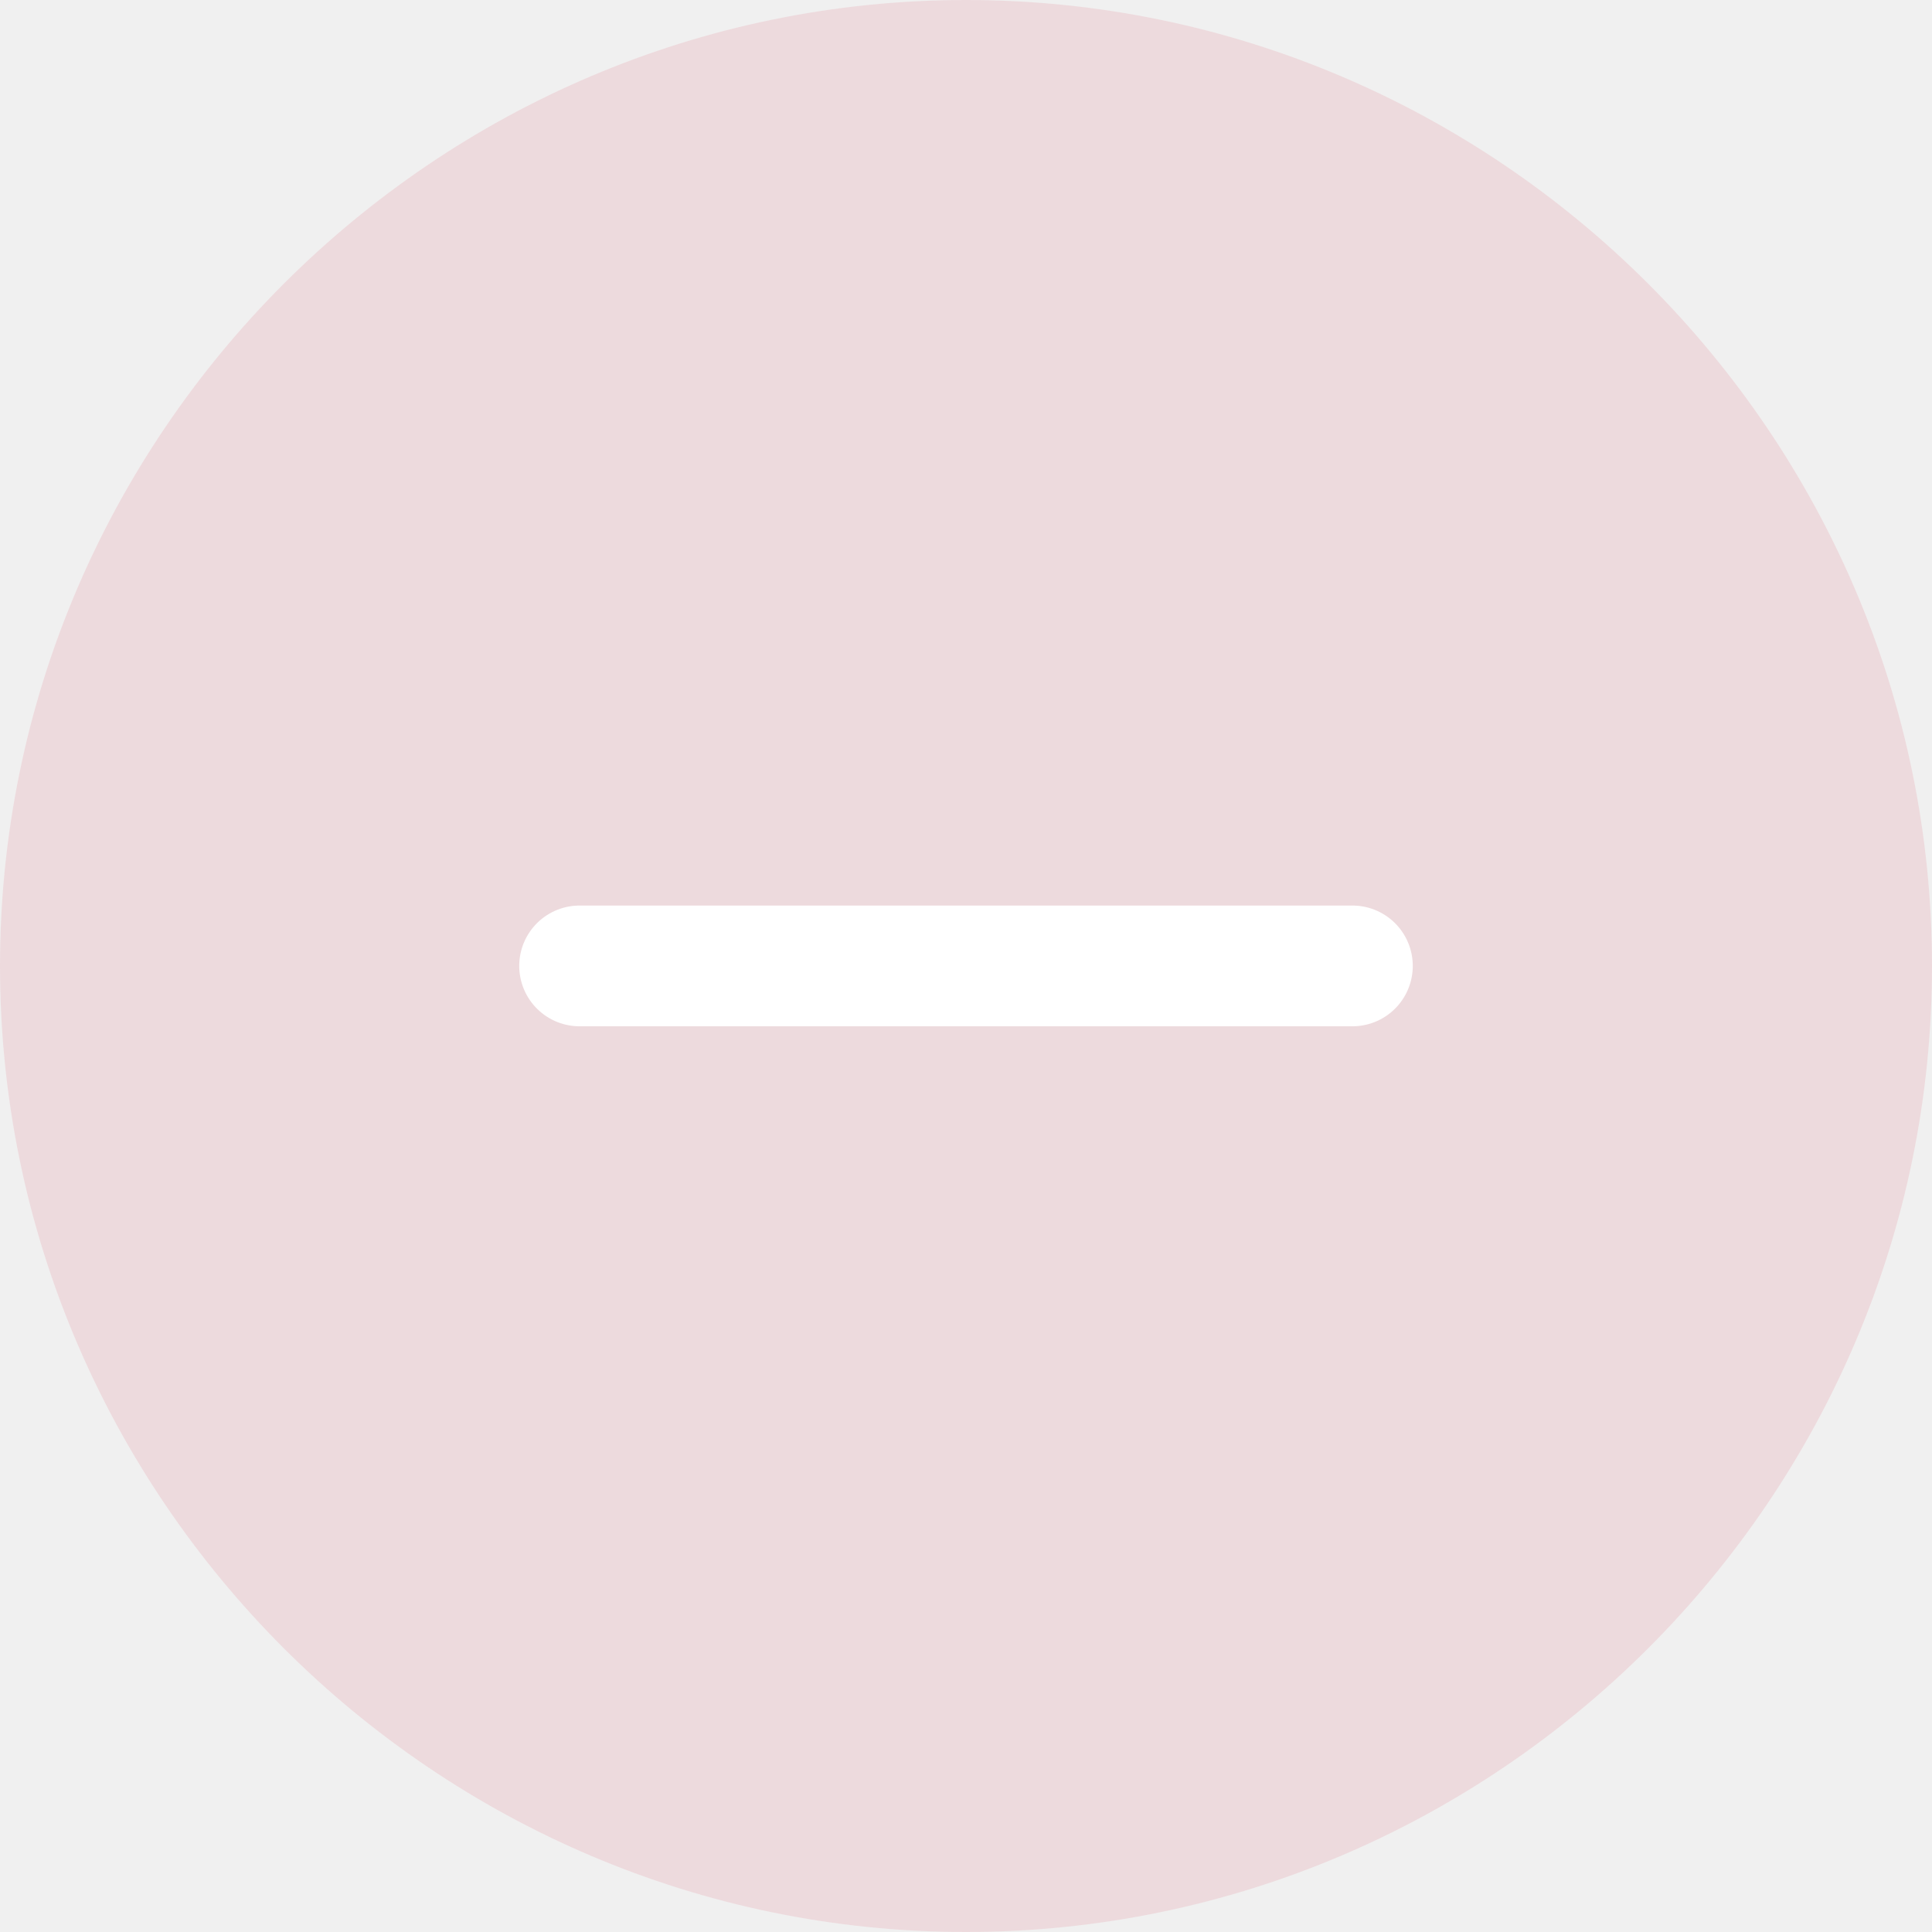
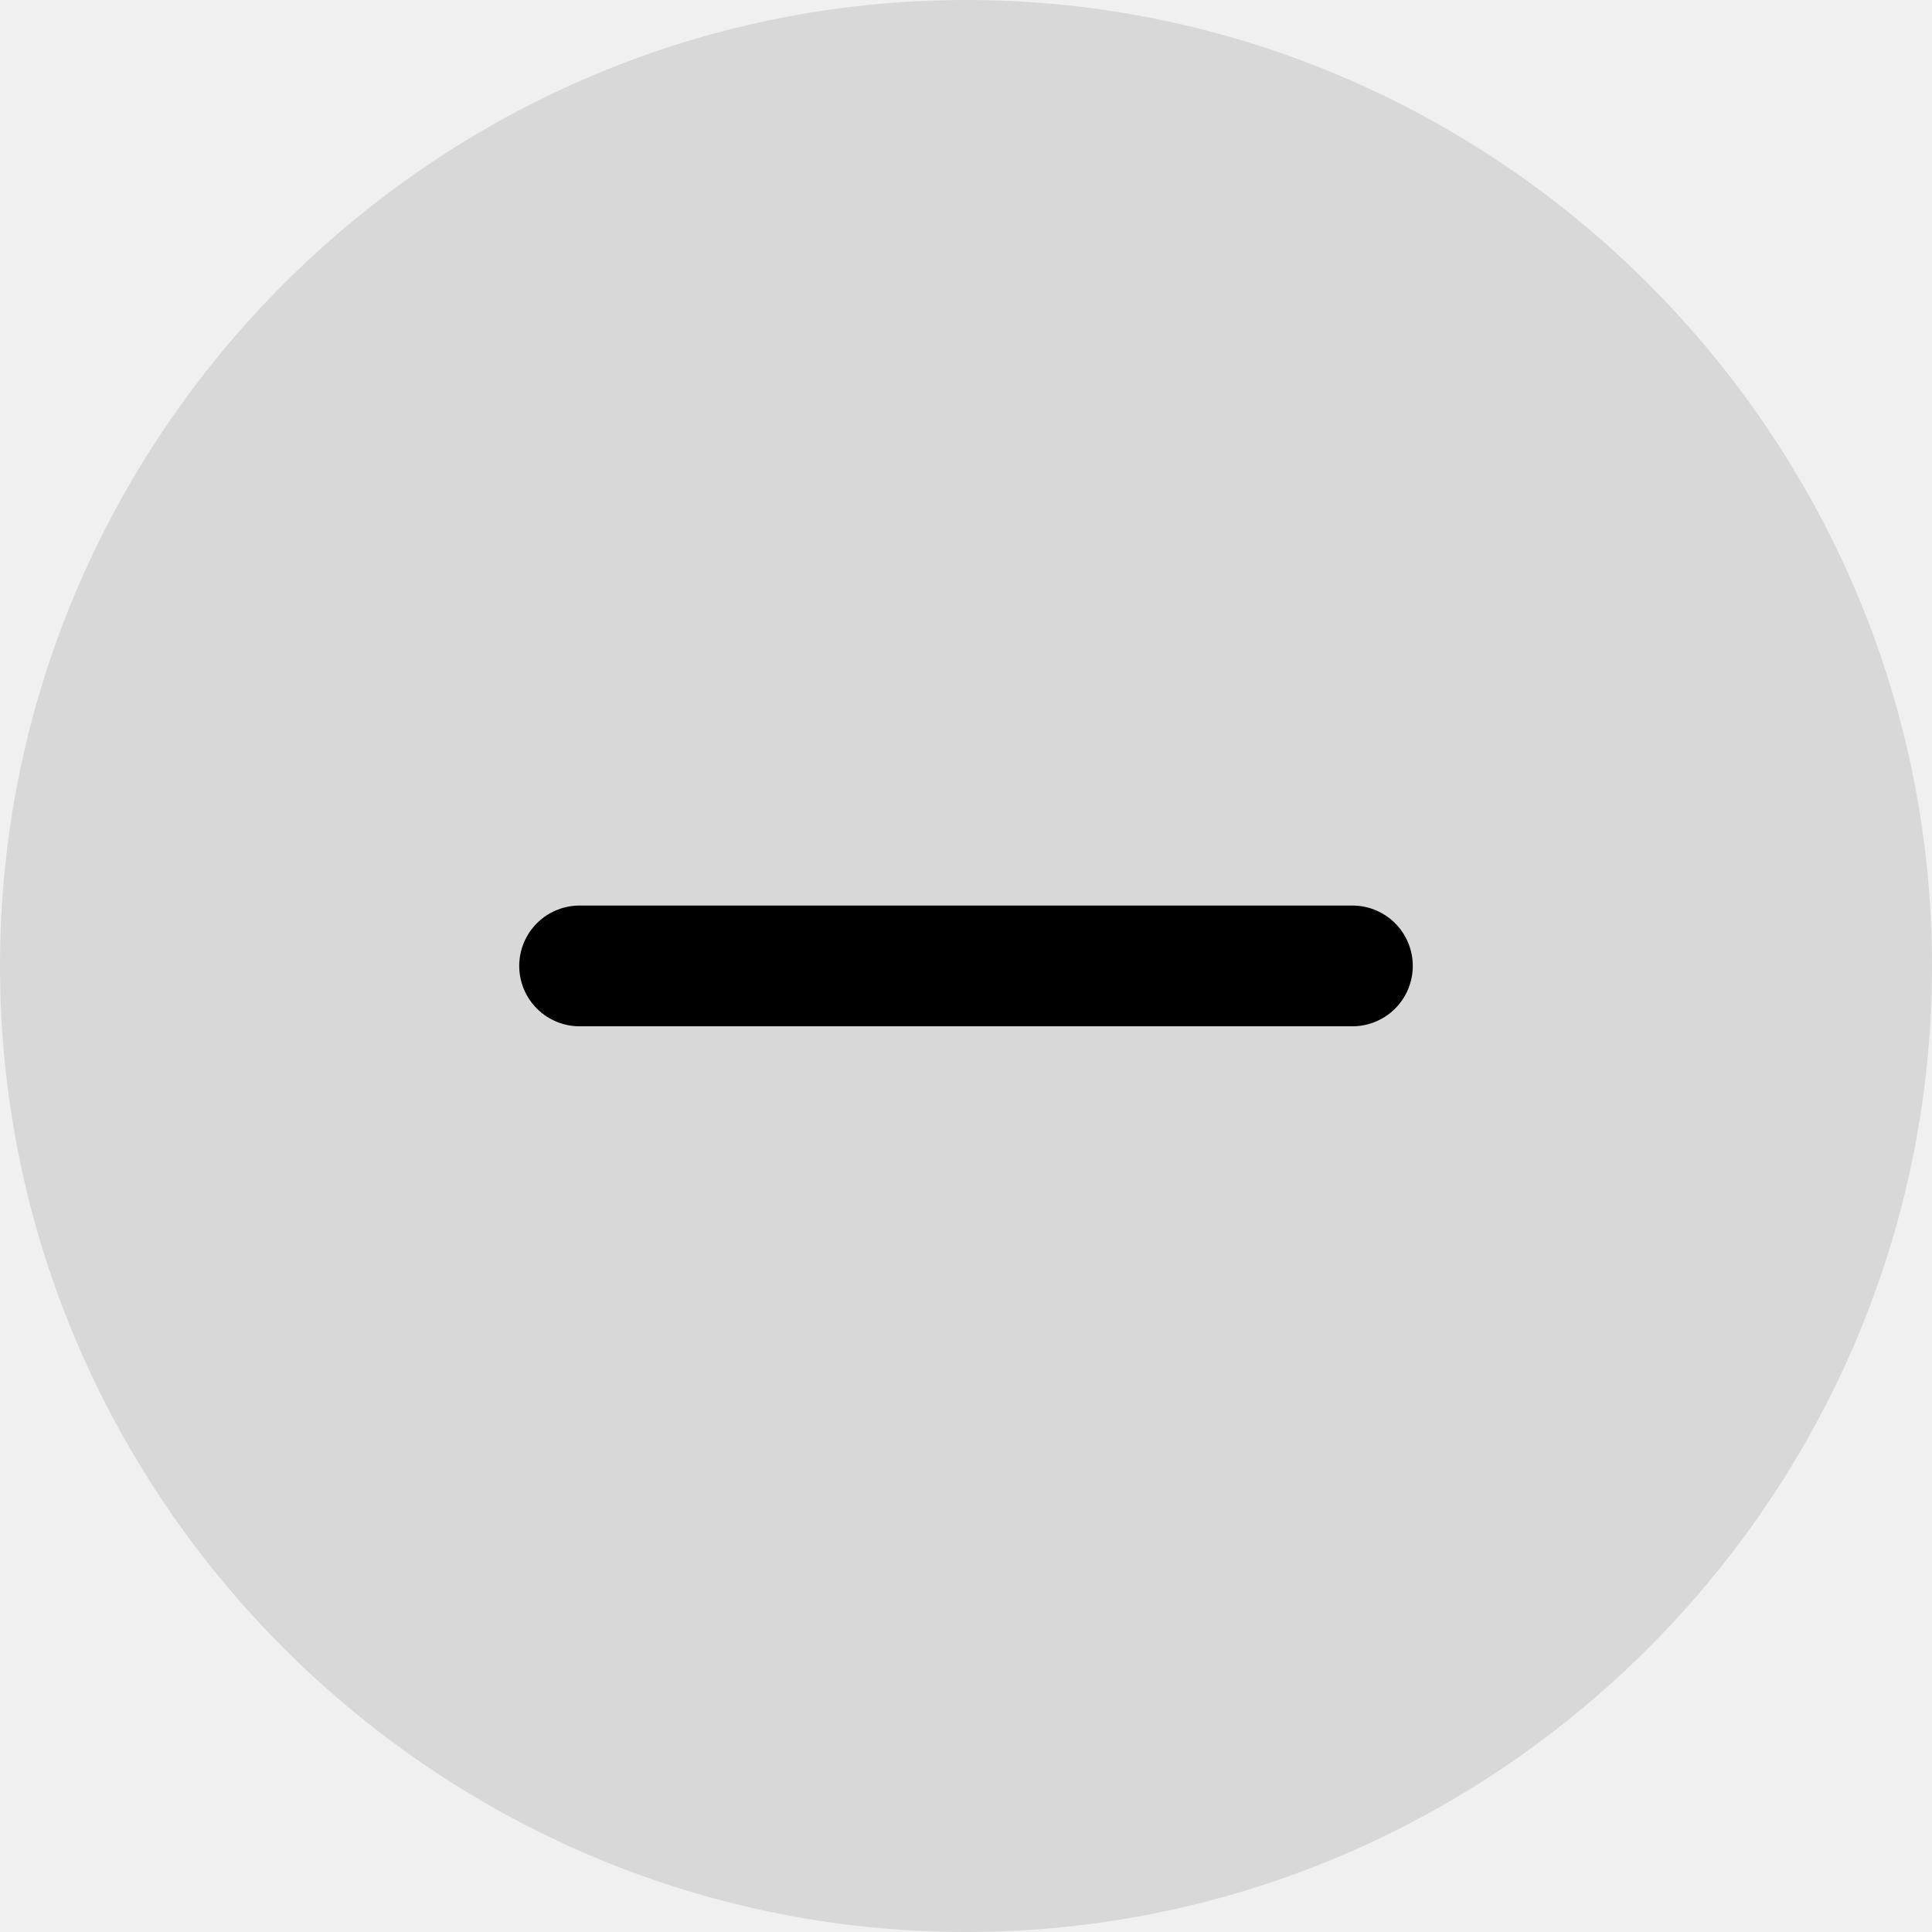
<svg xmlns="http://www.w3.org/2000/svg" width="24" height="24" viewBox="0 0 24 24" fill="none">
-   <path d="M12 24C18.6 24 24 18.6 24 12C24 5.4 18.6 0 12 0C5.4 0 0 5.4 0 12C0 18.6 5.4 24 12 24Z" fill="#DA1A35" fill-opacity="0.1" />
-   <path d="M7.2 11.999H16.8" stroke="white" stroke-width="1.5" stroke-linecap="round" stroke-linejoin="round" />
+   <path d="M12 24C18.6 24 24 18.6 24 12C24 5.4 18.6 0 12 0C5.4 0 0 5.4 0 12C0 18.6 5.4 24 12 24Z" fill="currentColor" fill-opacity="0.1" />
+   <path d="M7.2 11.999H16.8" stroke="currentColor" stroke-width="1.5" stroke-linecap="round" stroke-linejoin="round" />
</svg>
